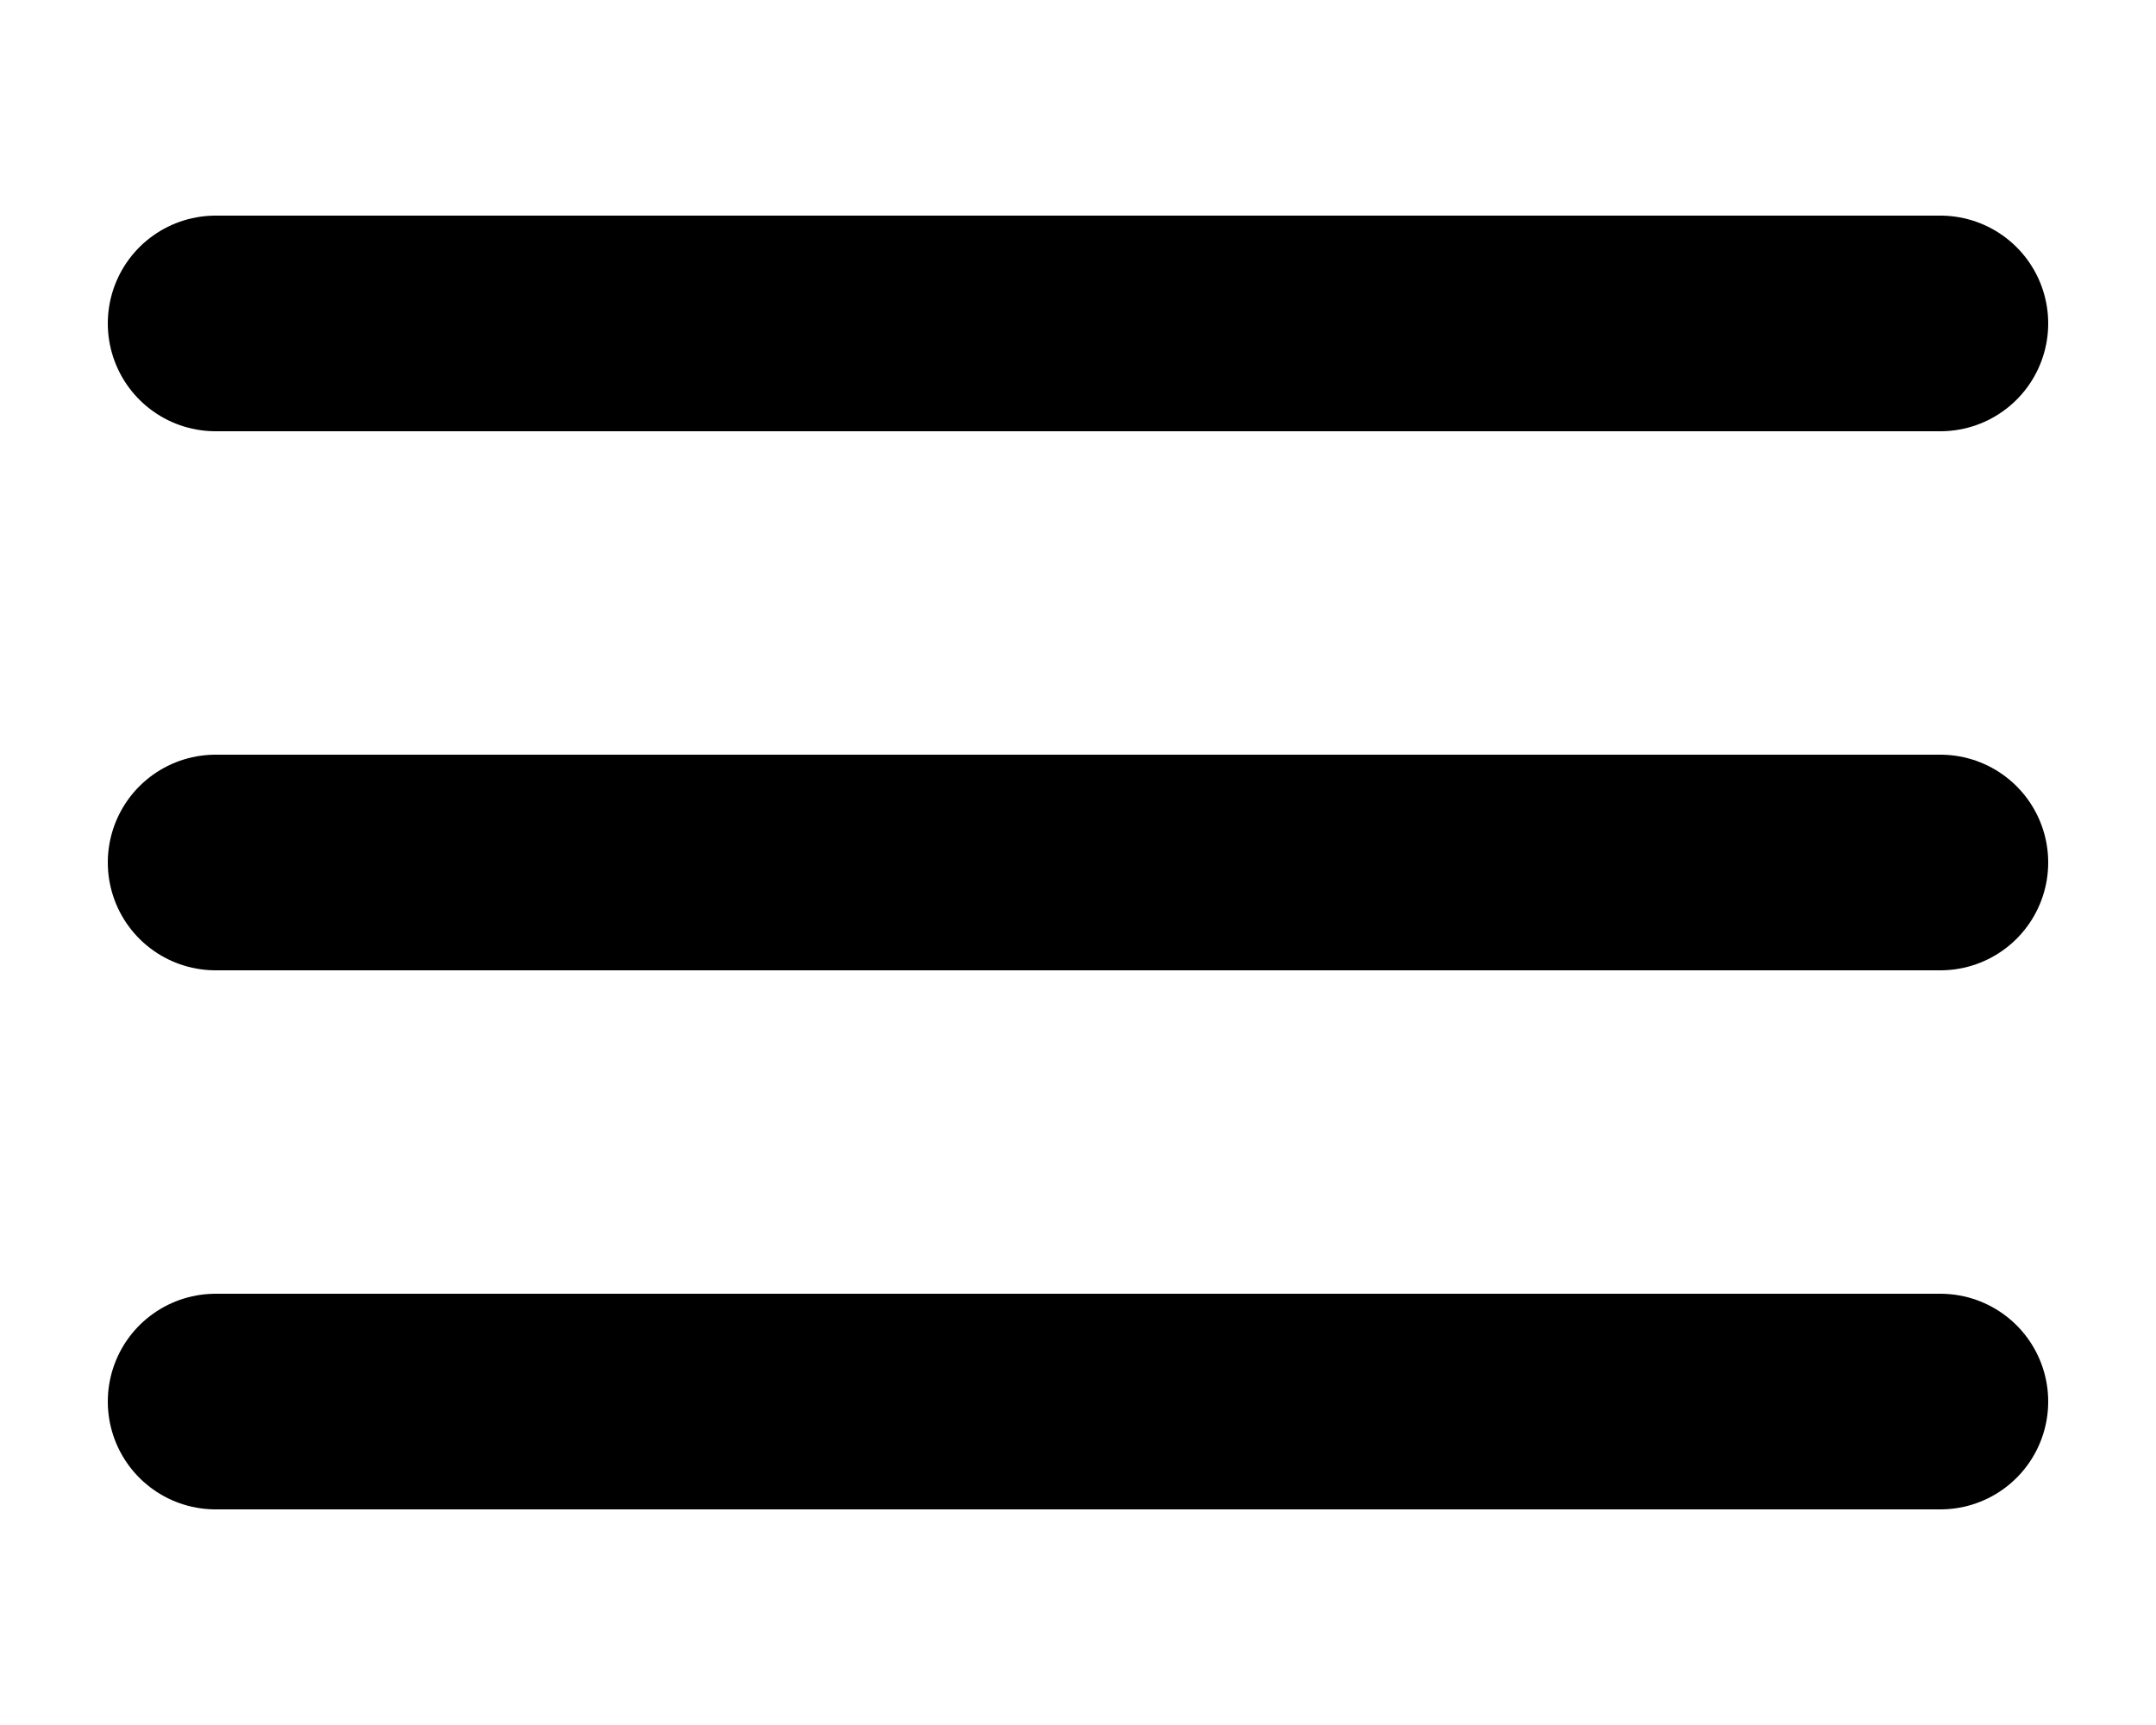
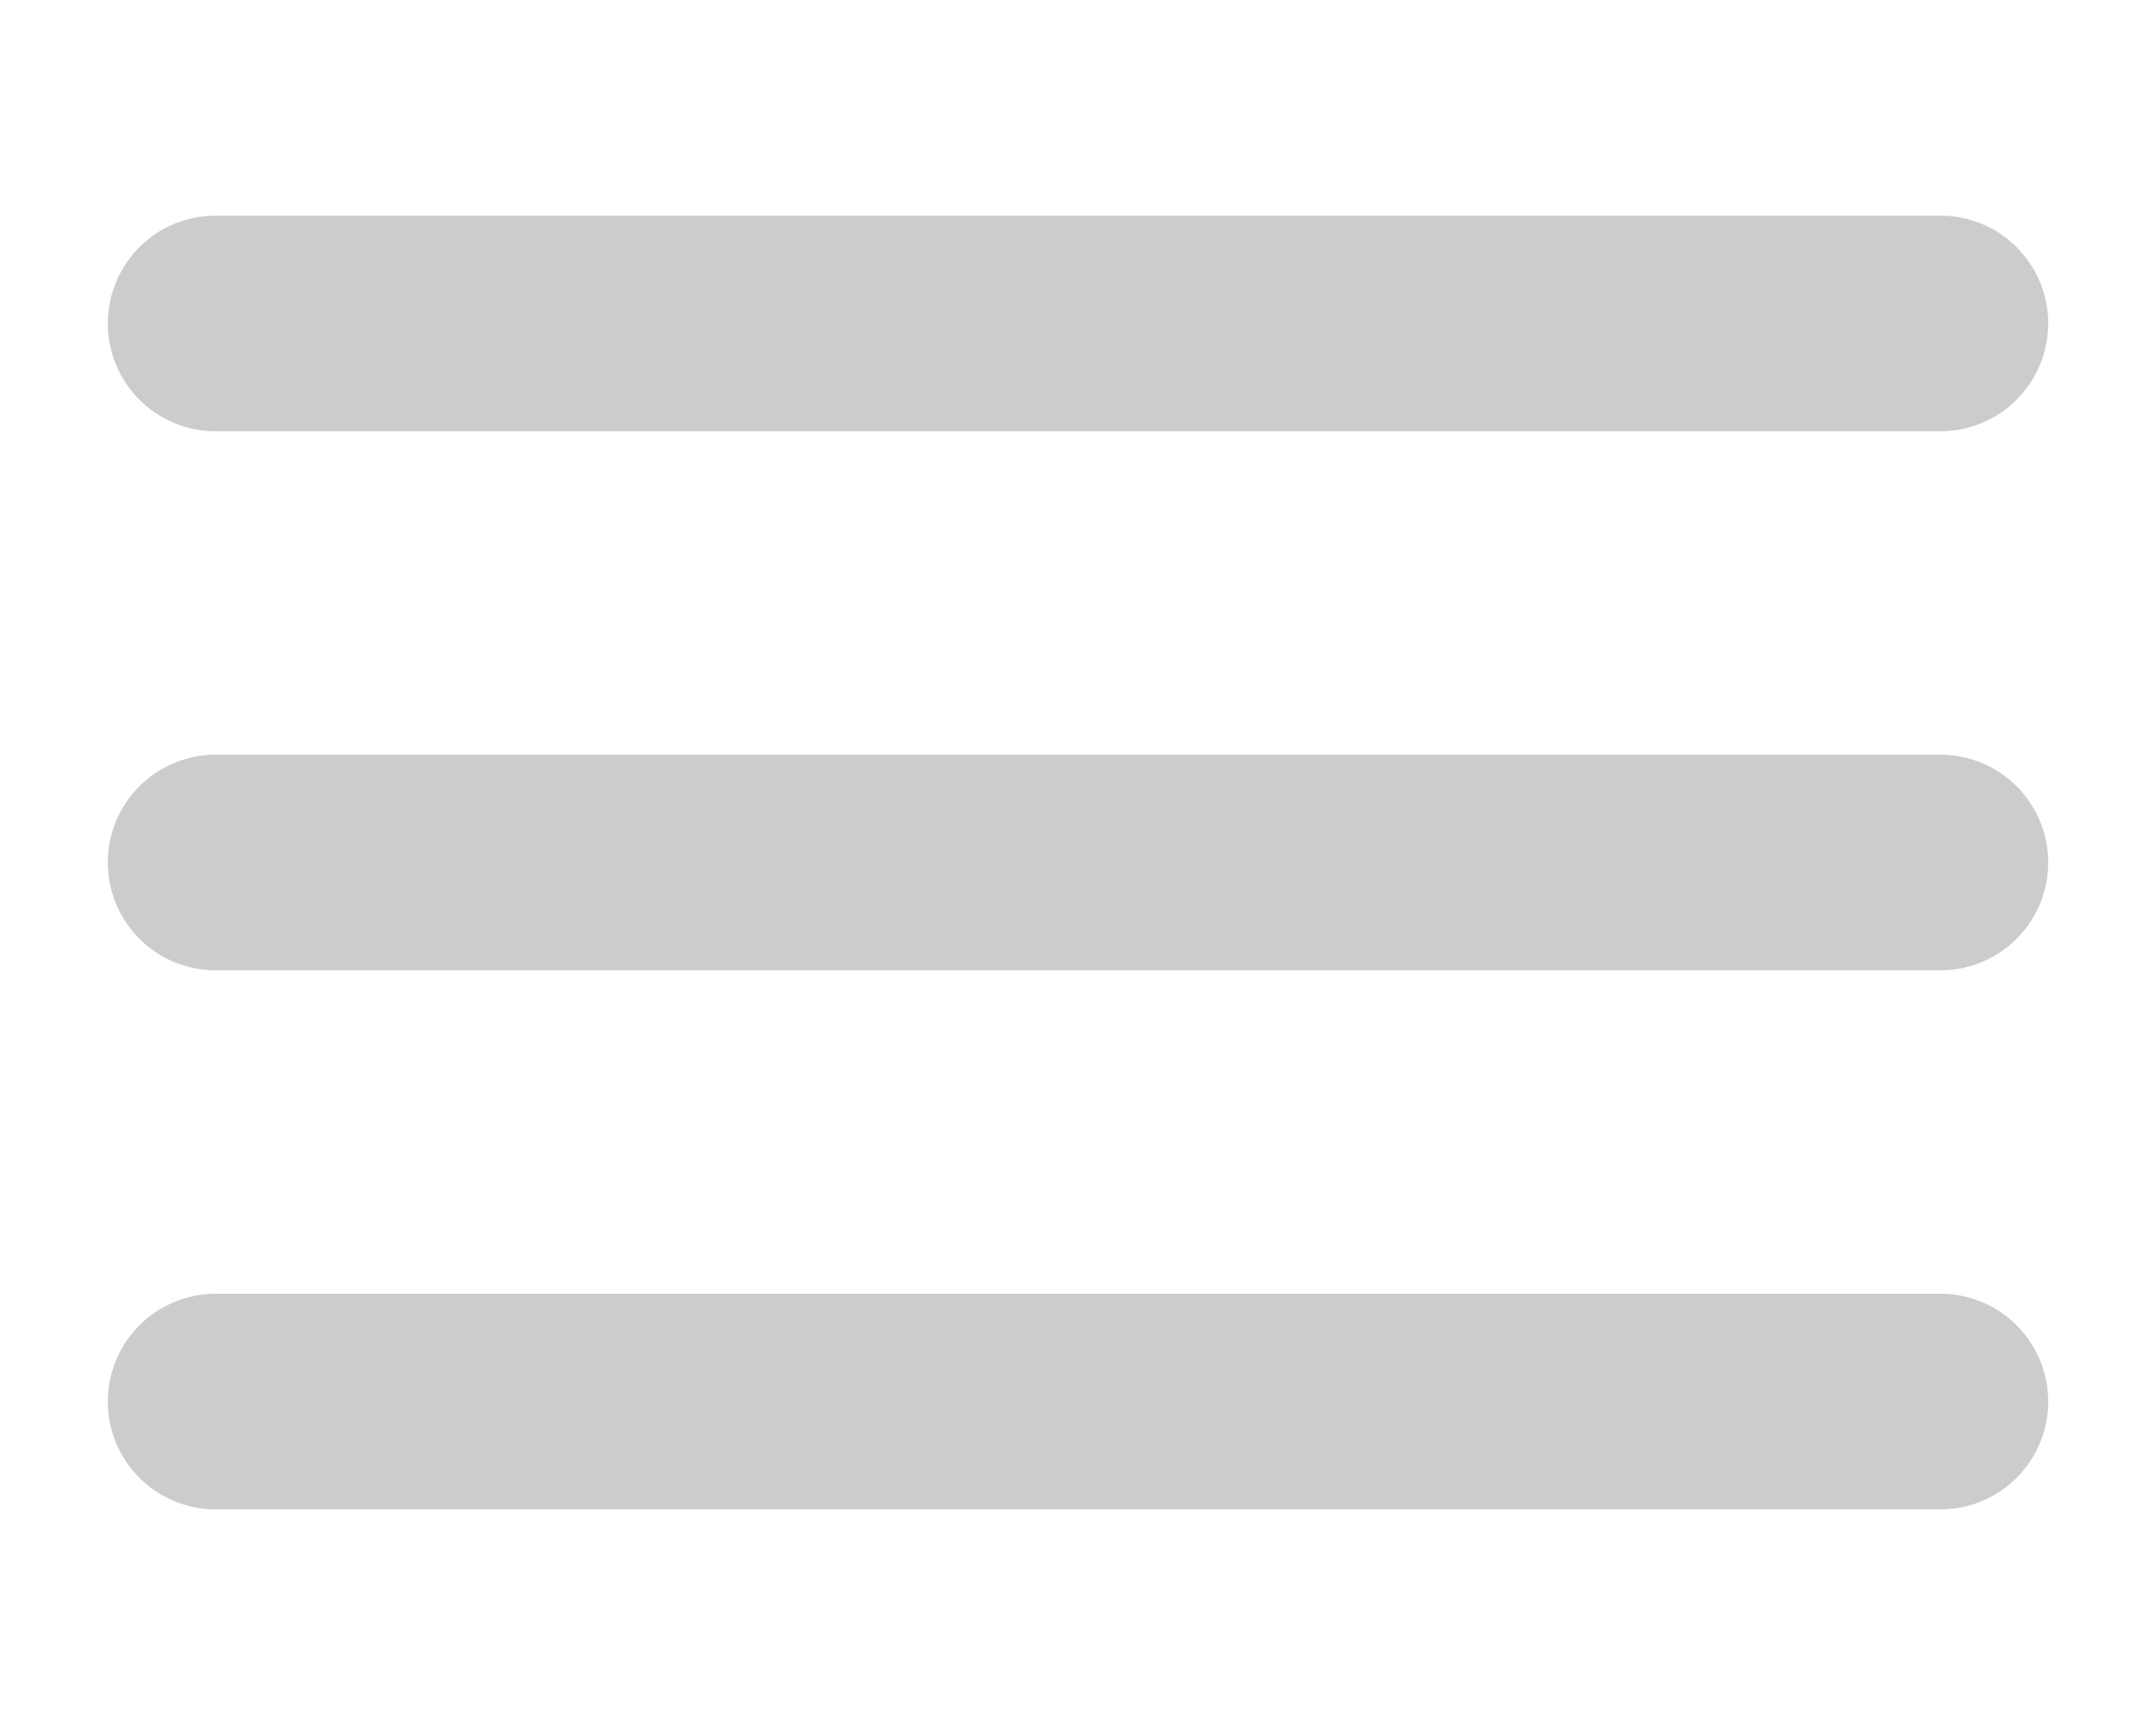
<svg xmlns="http://www.w3.org/2000/svg" viewBox="0 0 100 80">
-   <line x1="10" y1="15" x2="90" y2="15" stroke="currentColor" stroke-width="10" stroke-linecap="round" />
-   <line x1="10" y1="40" x2="90" y2="40" stroke="currentColor" stroke-width="10" stroke-linecap="round" />
-   <line x1="10" y1="65" x2="90" y2="65" stroke="currentColor" stroke-width="10" stroke-linecap="round" />
+   <line x1="10" y1="15" x2="90" y2="15" stroke="#CCCCCC" stroke-width="10" stroke-linecap="round" />
+   <line x1="10" y1="40" x2="90" y2="40" stroke="#CCCCCC" stroke-width="10" stroke-linecap="round" />
+   <line x1="10" y1="65" x2="90" y2="65" stroke="#CCCCCC" stroke-width="10" stroke-linecap="round" />
</svg>
